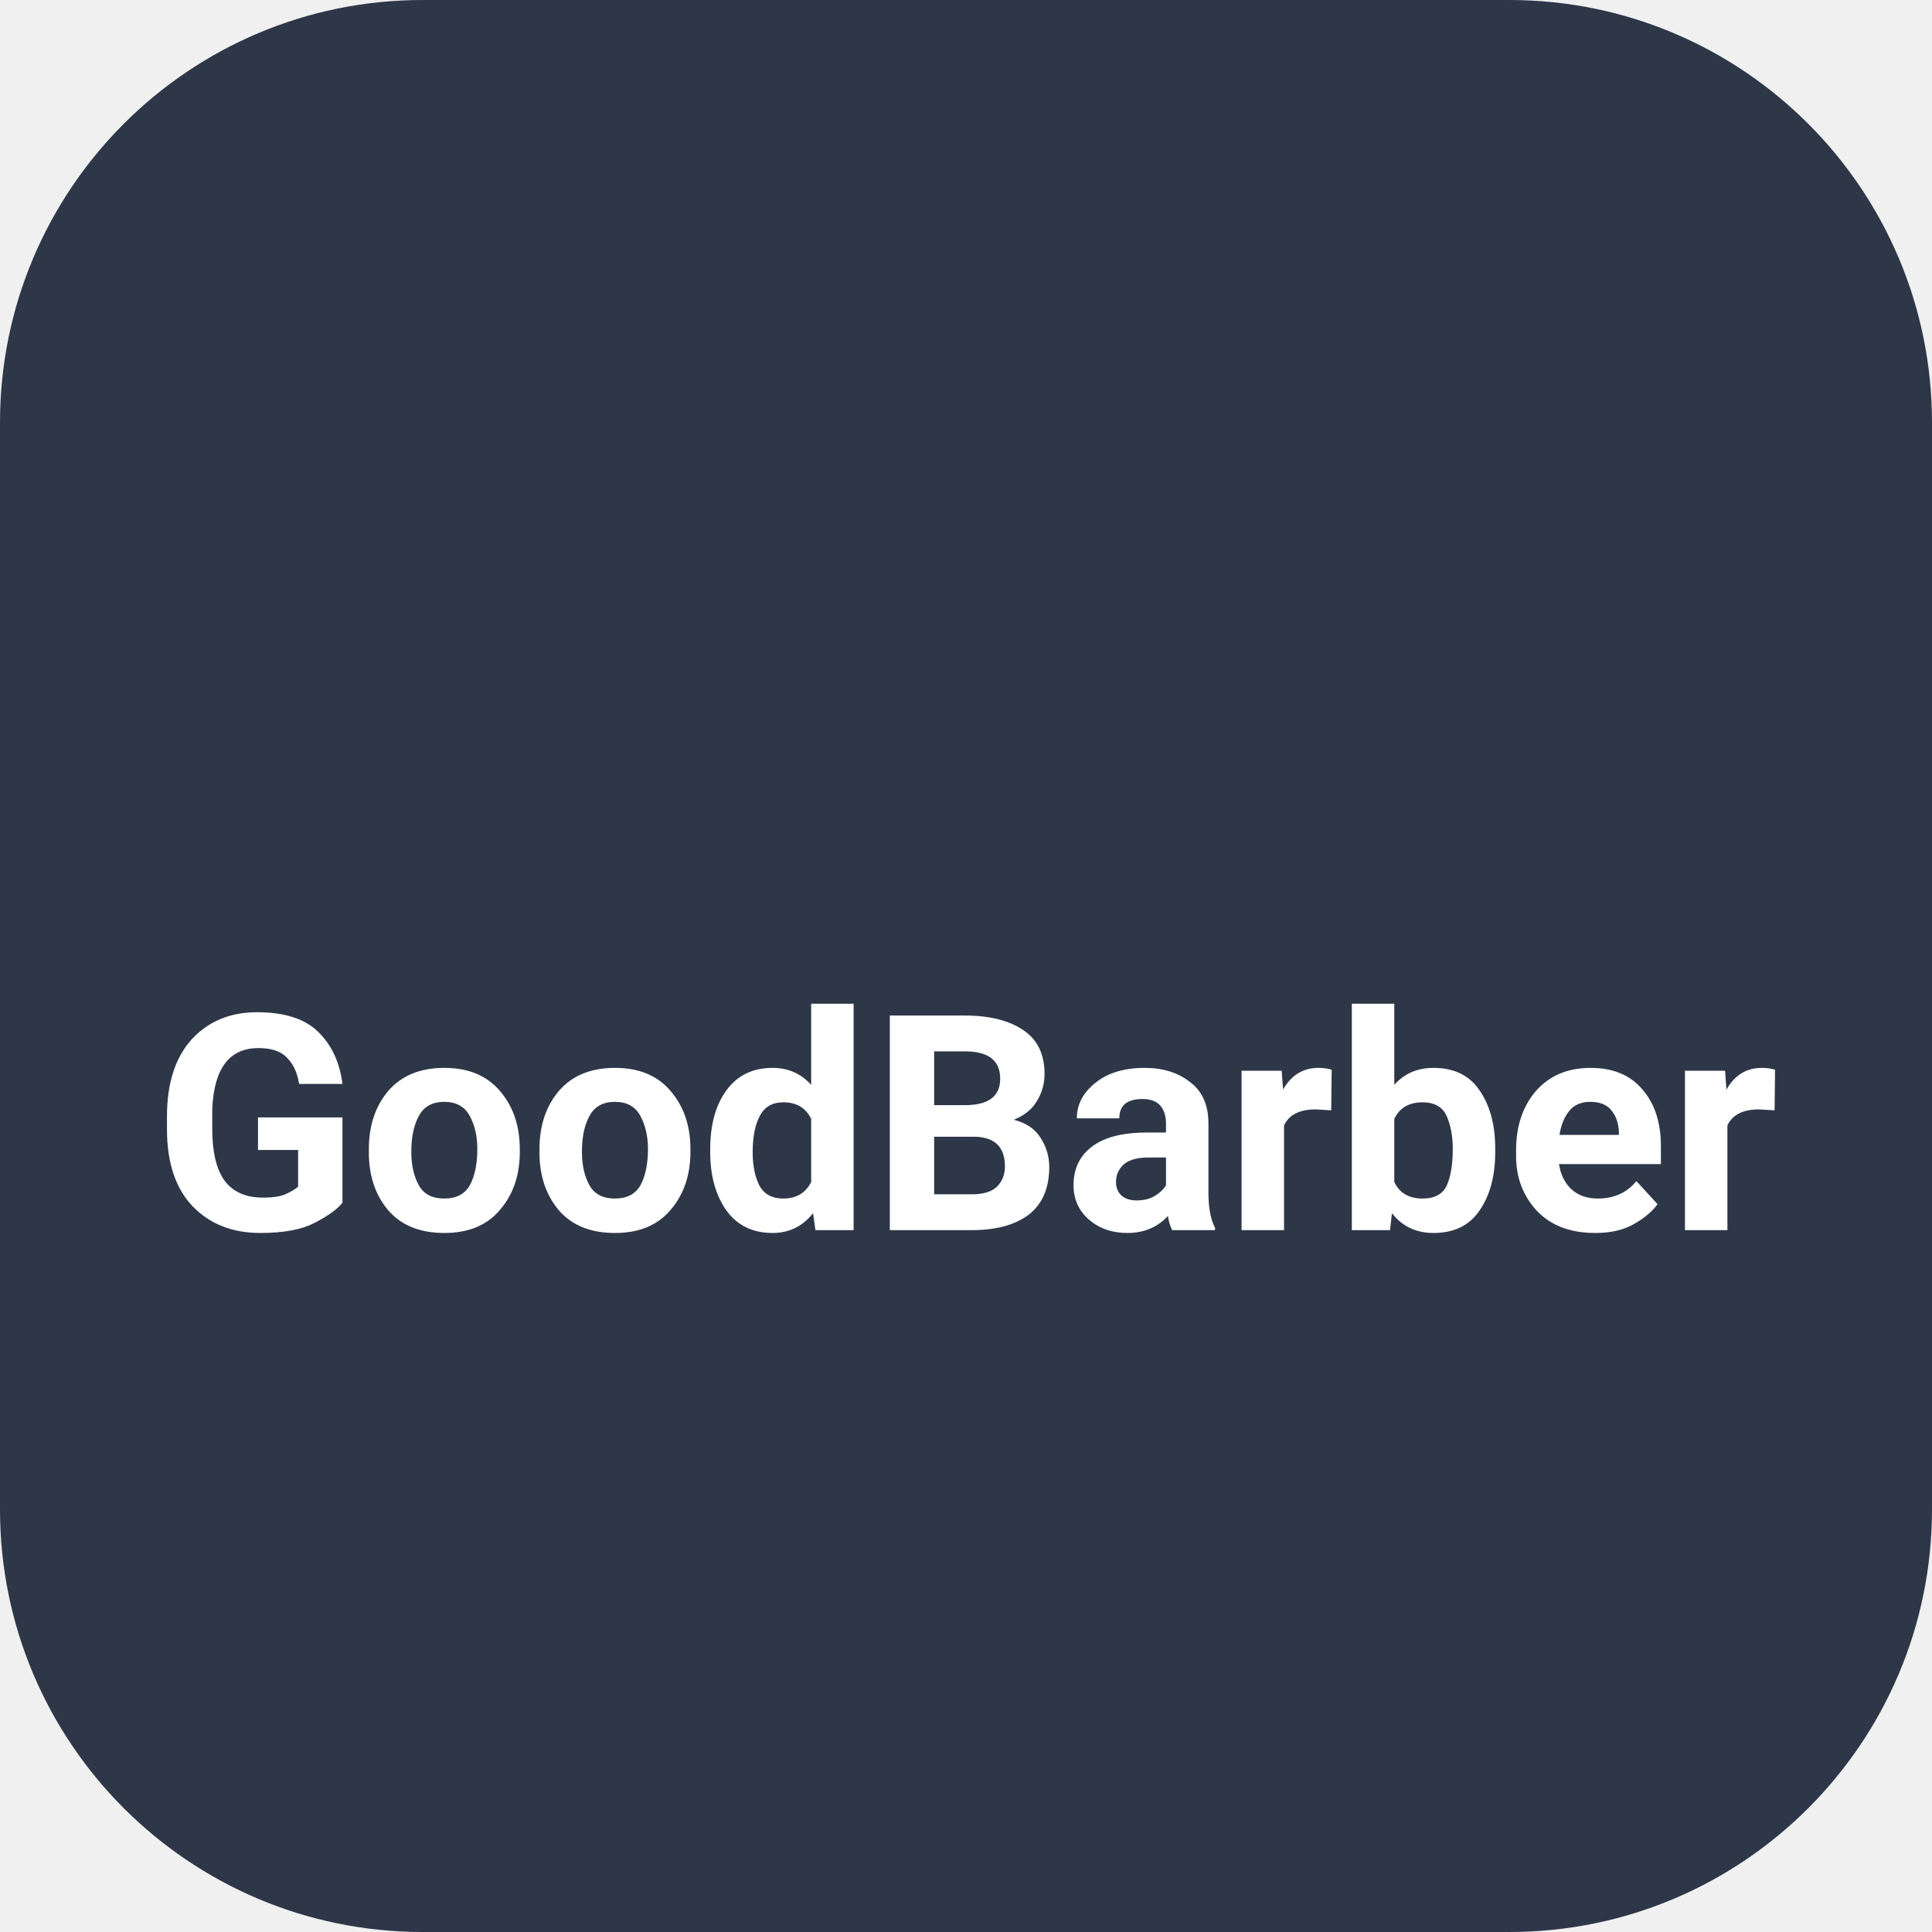
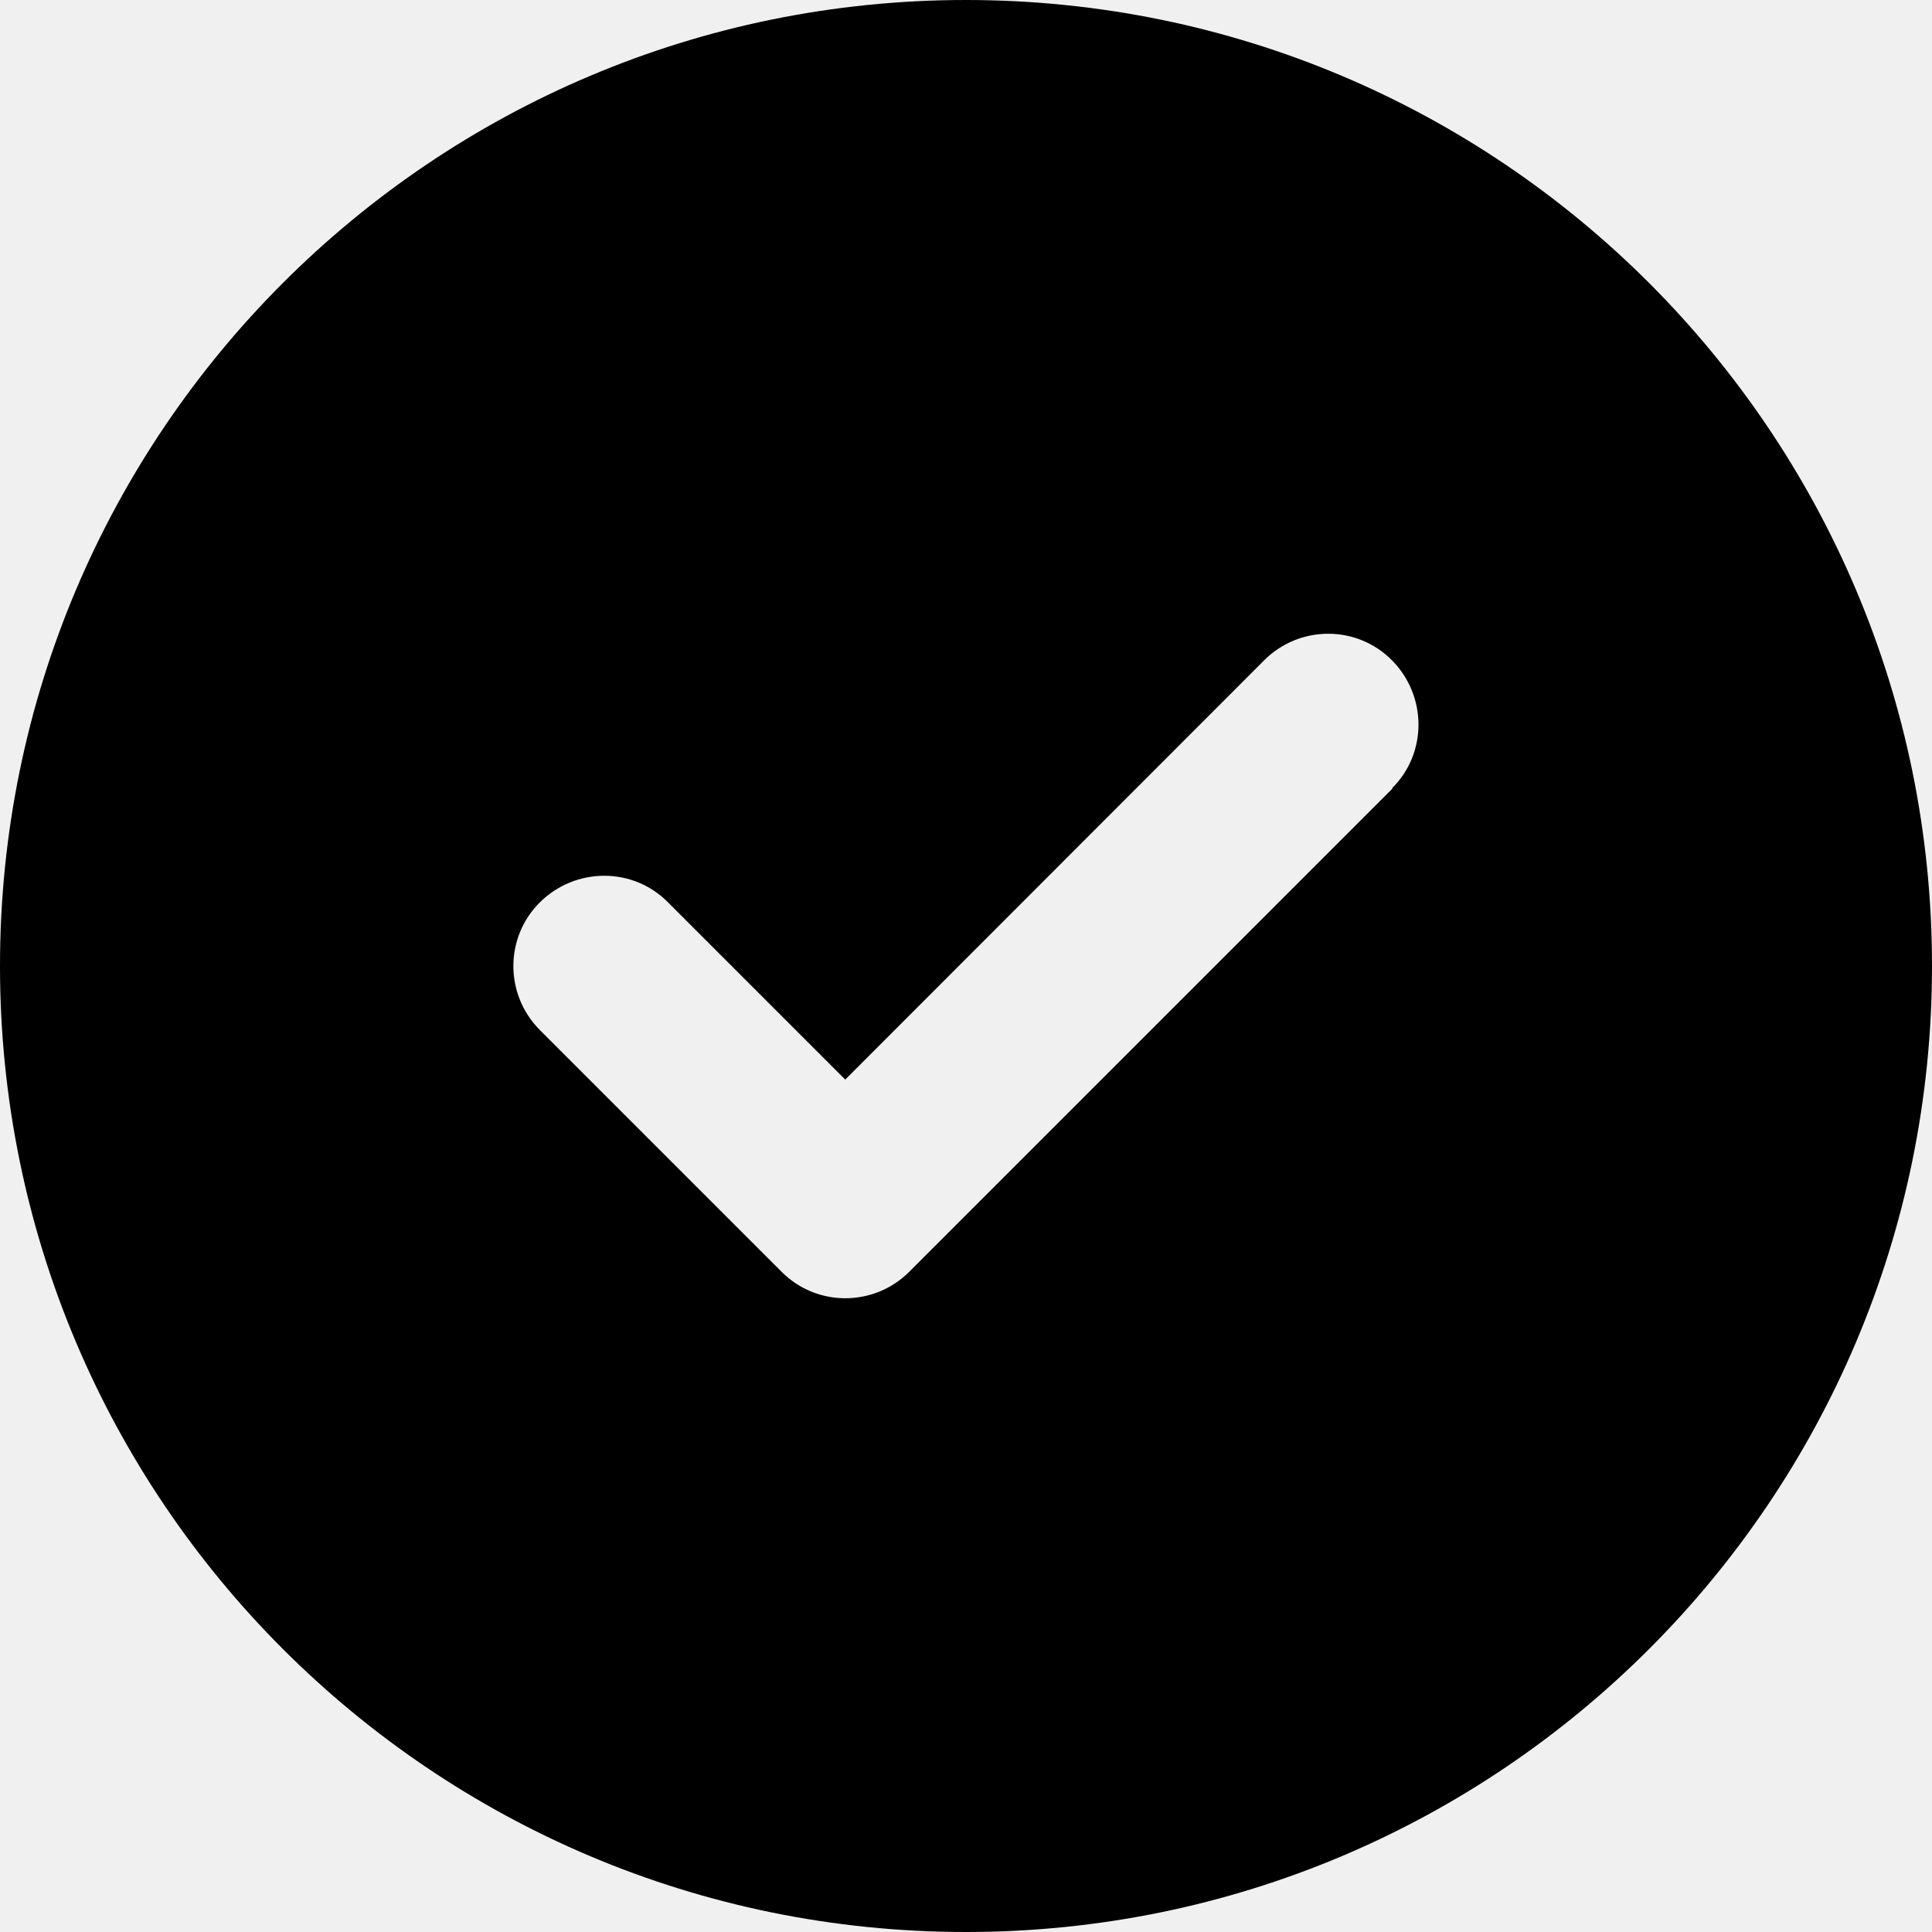
- <svg xmlns="http://www.w3.org/2000/svg" viewBox="0 0 64 64" width="64" height="64">
-   <rect width="64" height="64" rx="14" fill="#2D3748" />
-   <text x="32" y="38" font-family="-apple-system, BlinkMacSystemFont, 'Segoe UI', Roboto, Helvetica, Arial, sans-serif" font-size="10" font-weight="700" fill="#FFFFFF" text-anchor="middle" dominant-baseline="middle">GoodBarber</text>
+ <svg xmlns="http://www.w3.org/2000/svg" viewBox="0 0 512 512">
+   <path d="M256 512A256 256 0 1 0 256 0a256 256 0 1 0 0 512zM369 209L241 337c-9.4 9.4-24.6 9.4-33.9 0l-64-64c-9.4-9.4-9.4-24.6 0-33.9s24.6-9.4 33.9 0l47 47L335 175c9.4-9.4 24.6-9.4 33.9 0s9.4 24.6 0 33.9z" />
</svg>
